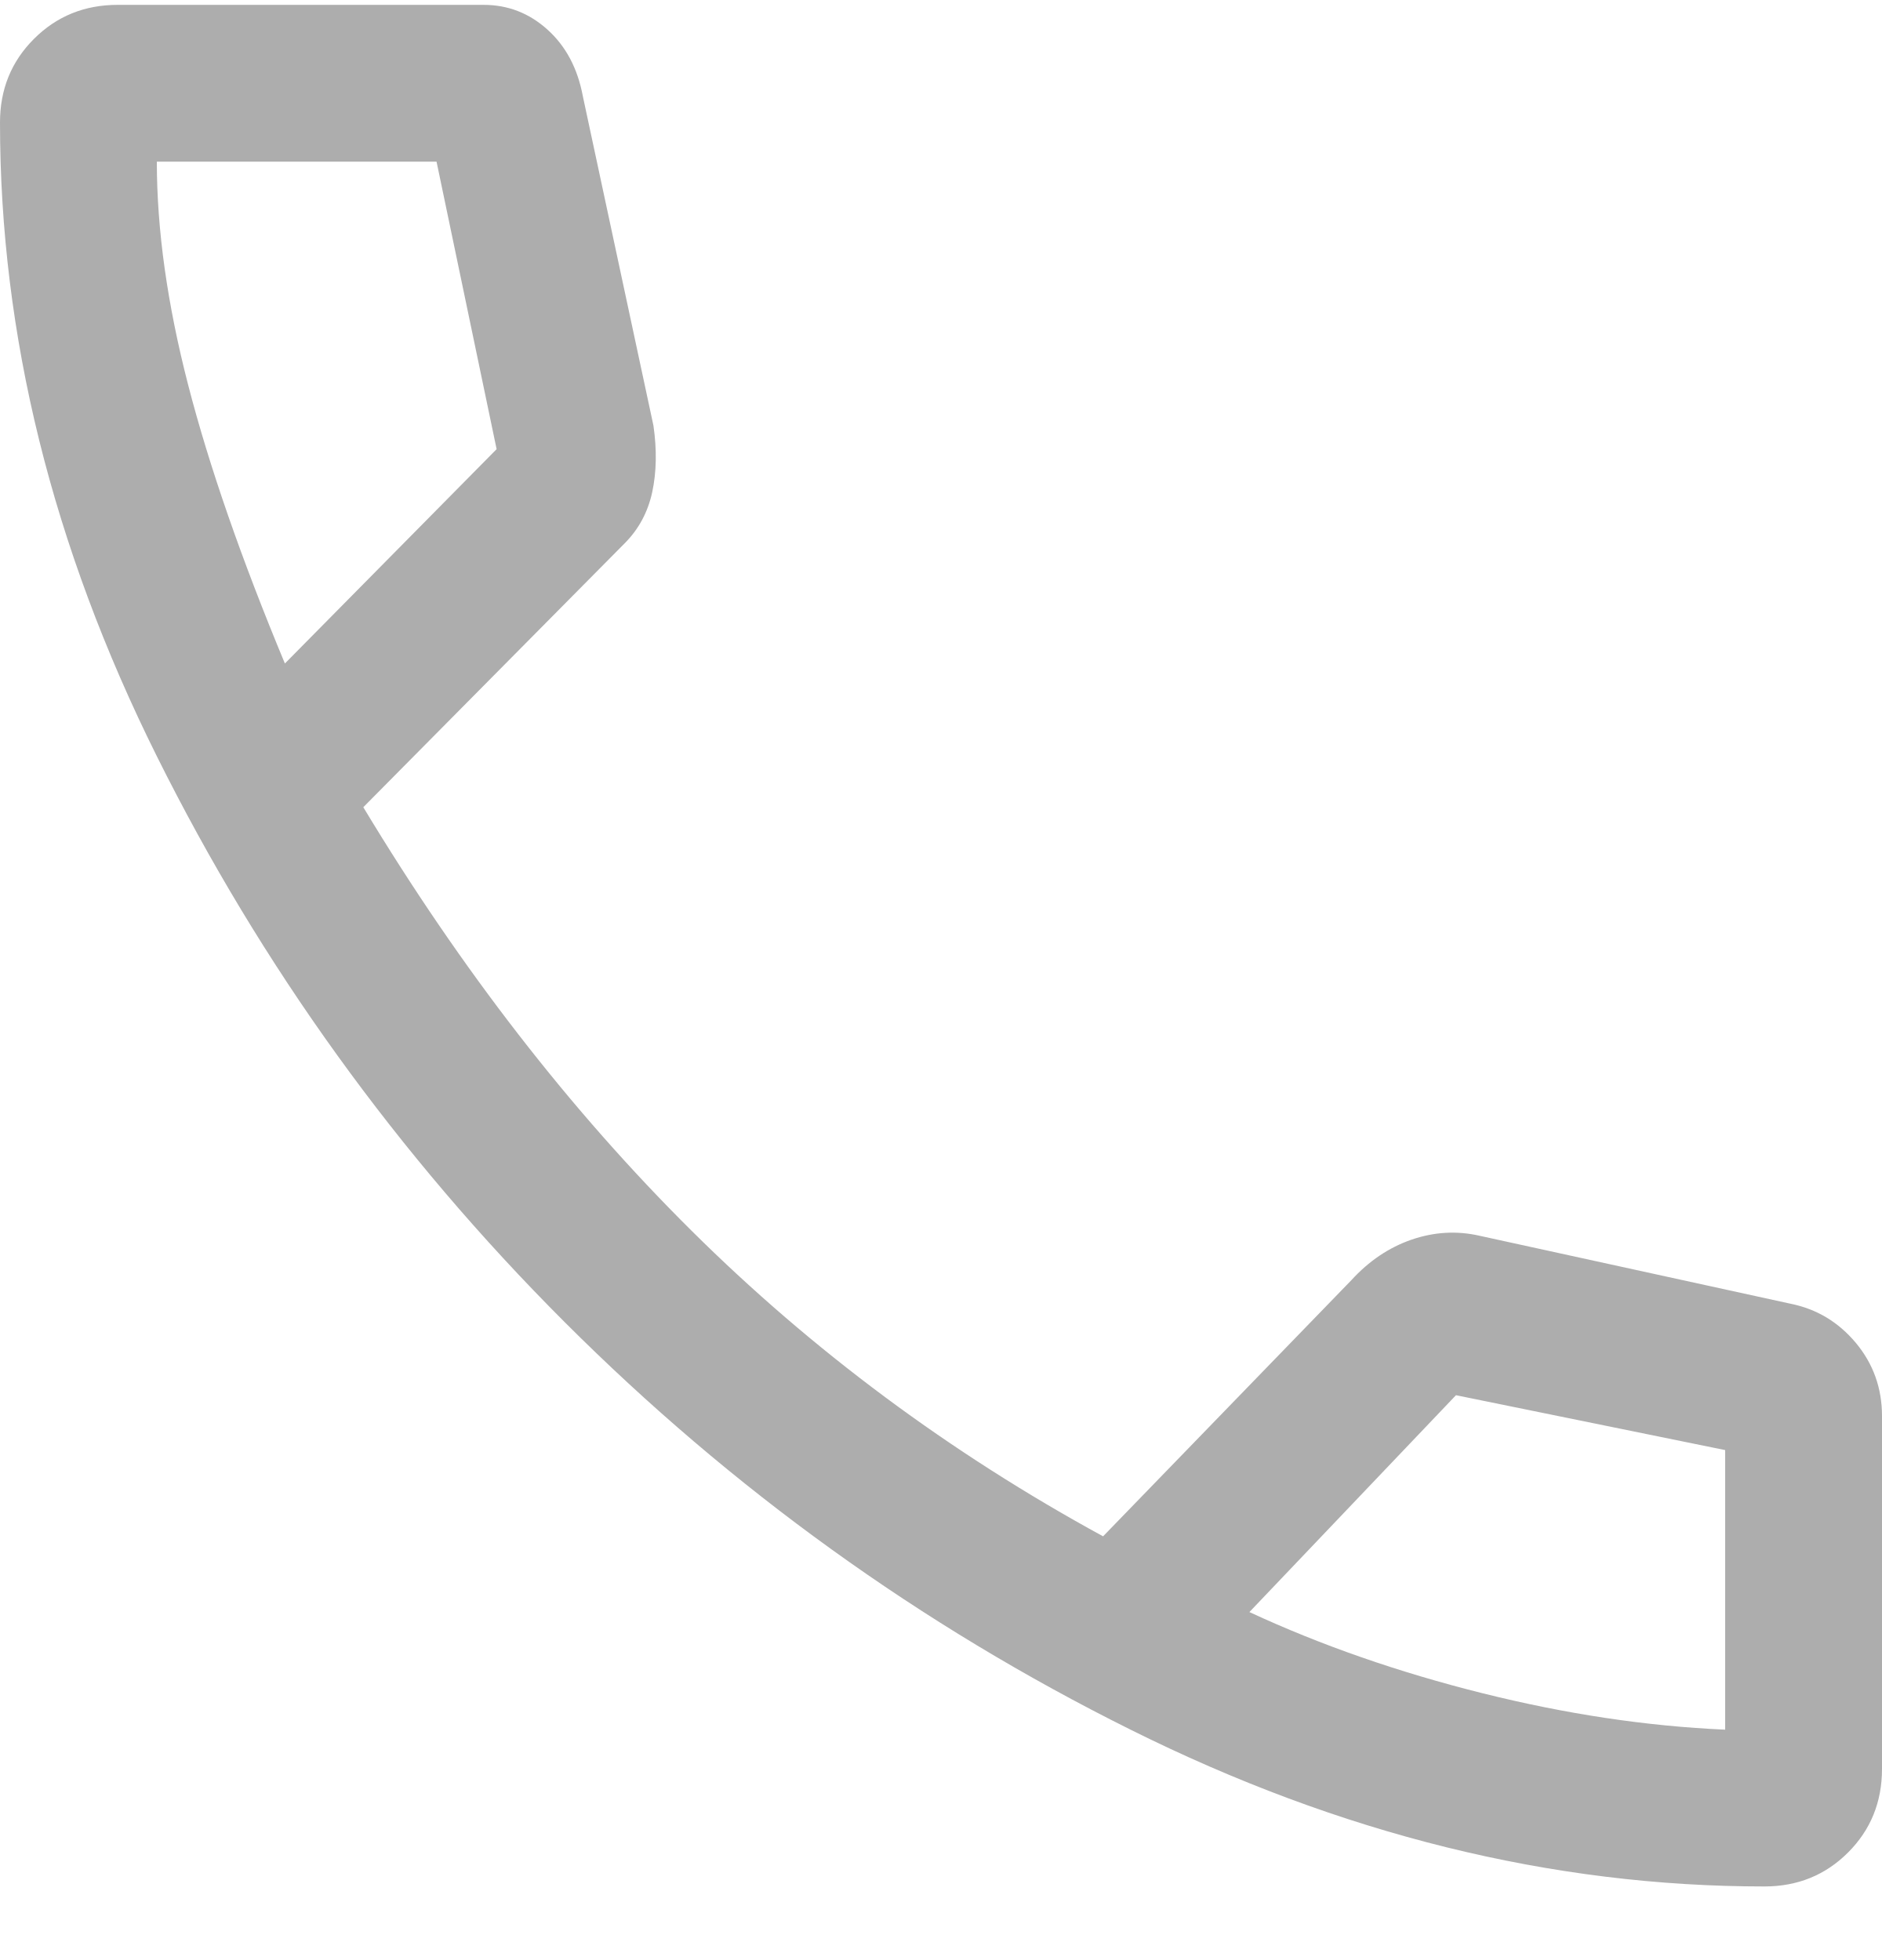
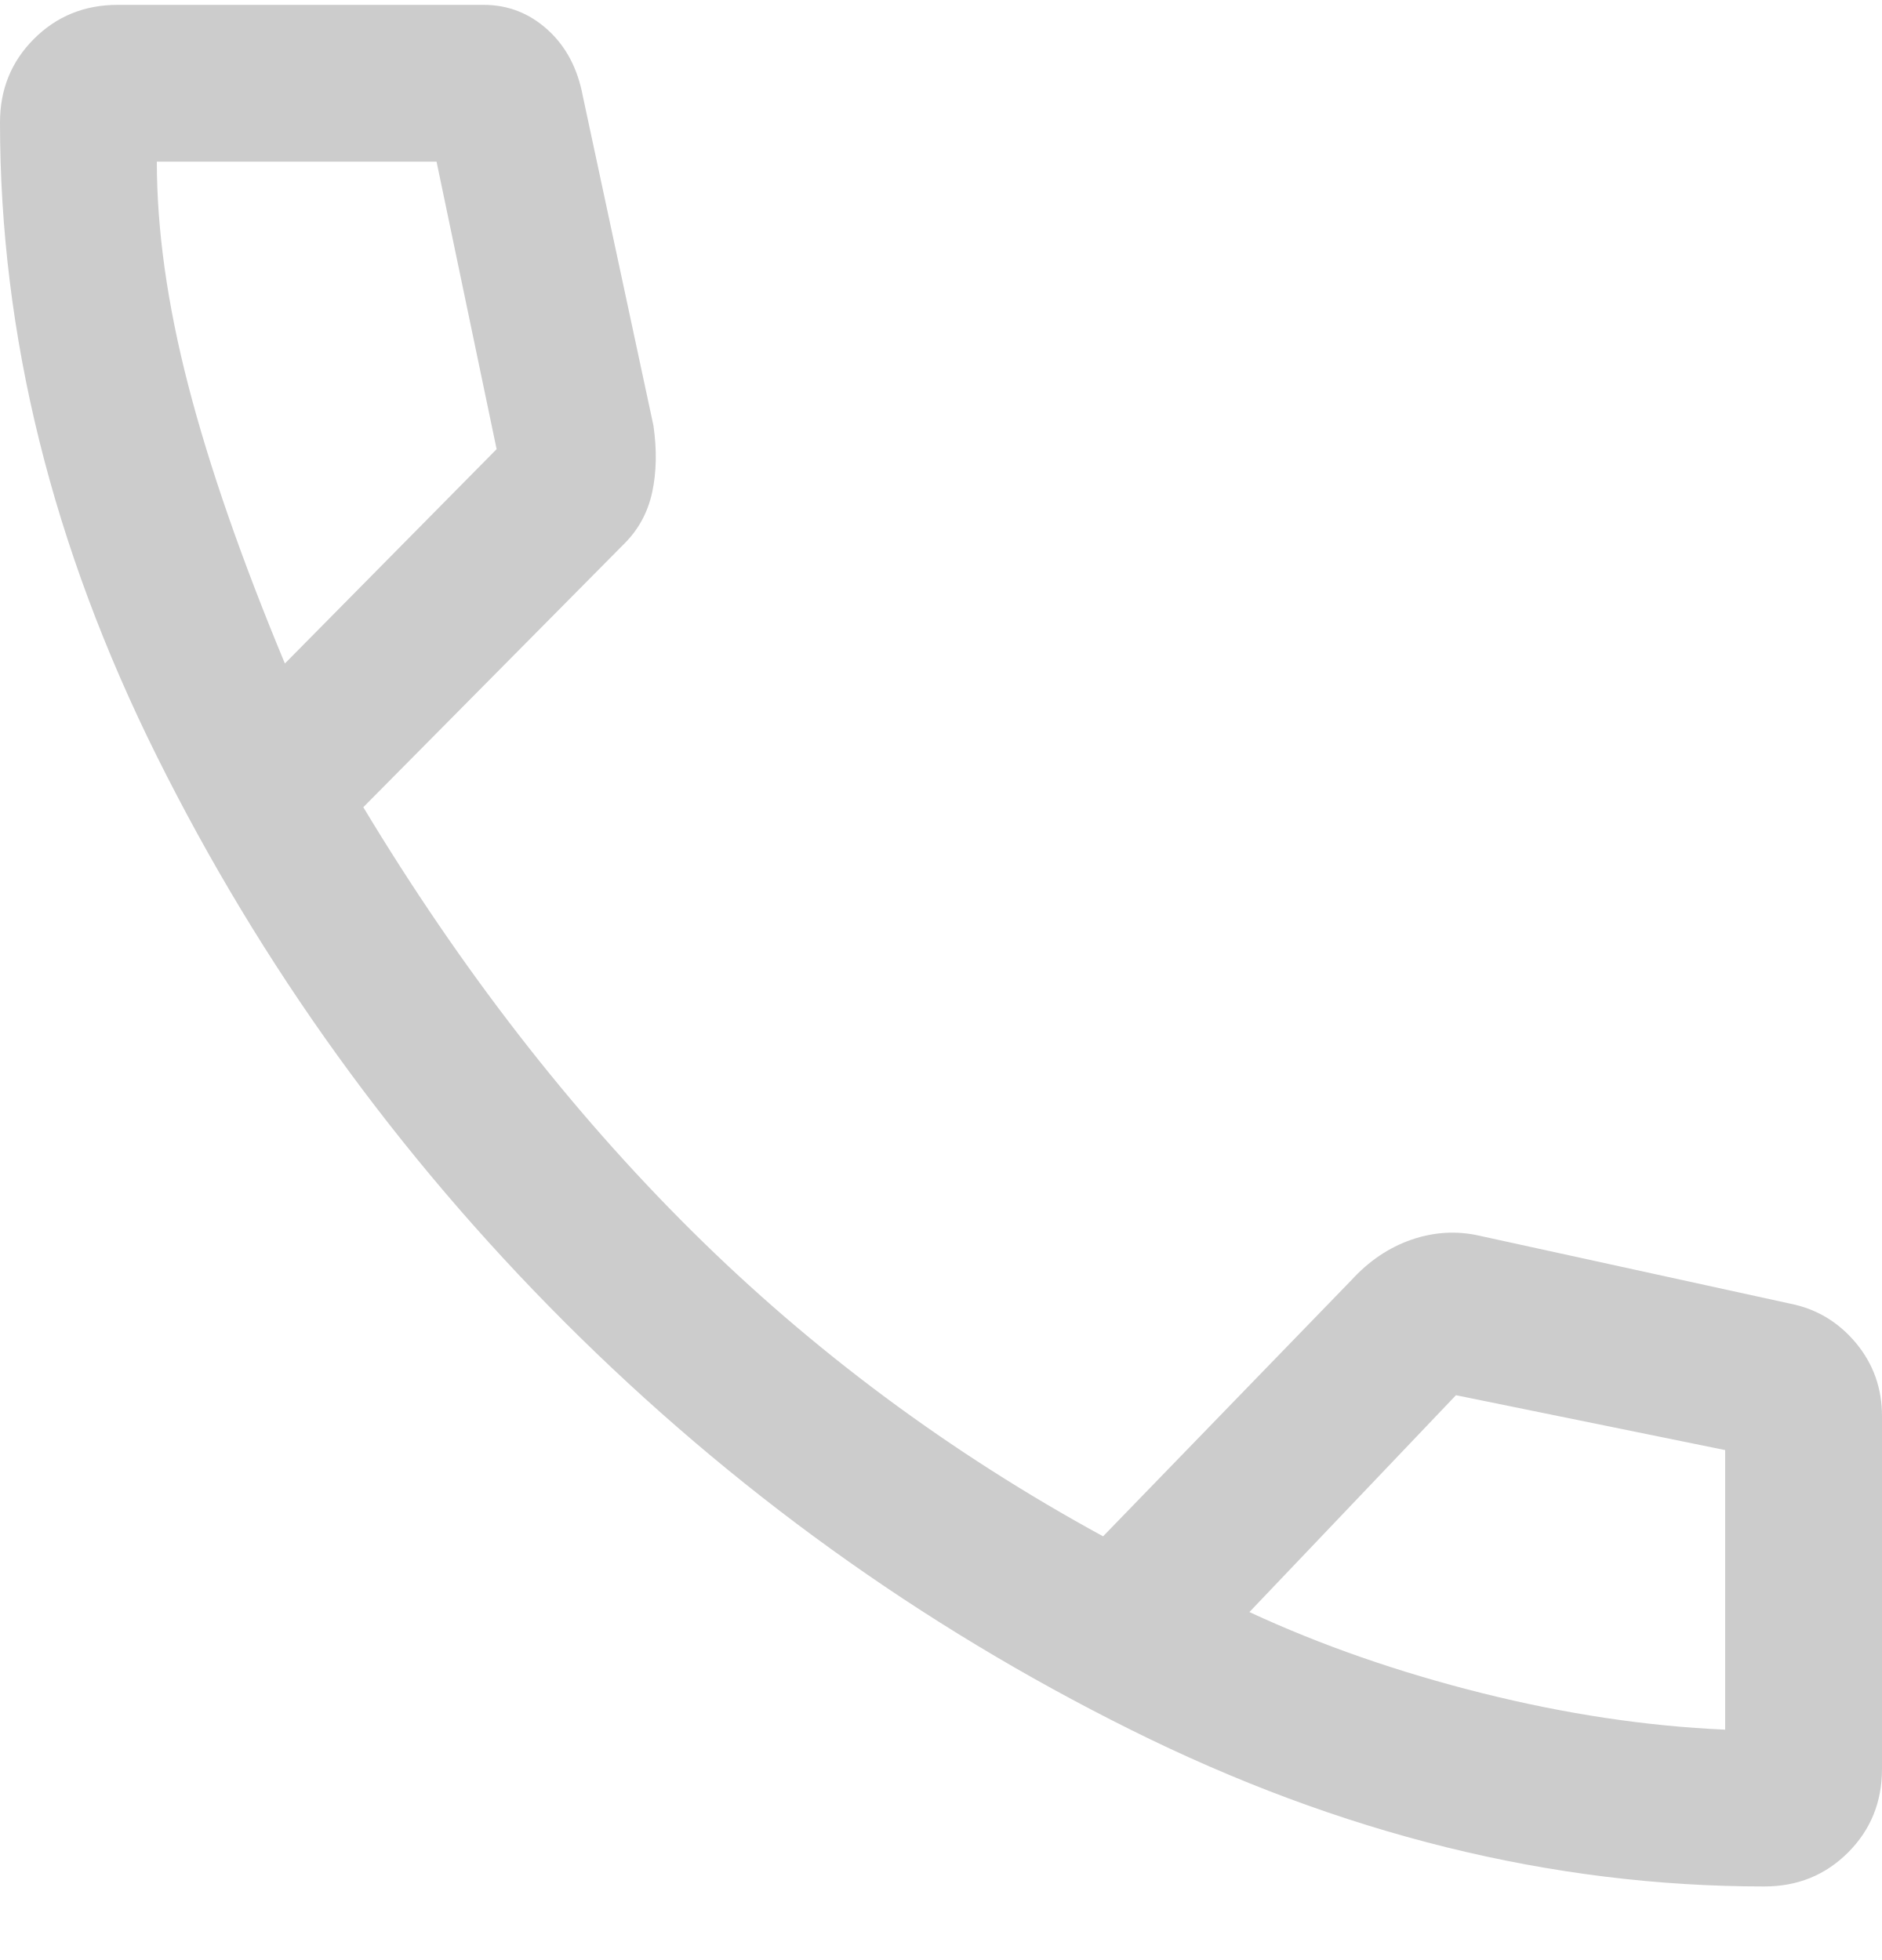
<svg xmlns="http://www.w3.org/2000/svg" width="24" height="25" viewBox="0 0 24 25" fill="none">
-   <path d="M22.5 24.062C19.789 24.062 17.094 23.396 14.417 22.062C11.739 20.729 9.333 18.996 7.2 16.863C5.067 14.729 3.333 12.324 2 9.646C0.667 6.968 0 4.274 0 1.562C0 1.14 0.144 0.785 0.433 0.496C0.722 0.207 1.078 0.062 1.5 0.062H6.167C6.478 0.062 6.75 0.168 6.983 0.379C7.217 0.59 7.367 0.874 7.433 1.229L8.333 5.429C8.378 5.74 8.372 6.024 8.317 6.279C8.261 6.535 8.144 6.751 7.967 6.929L4.633 10.296C5.878 12.363 7.272 14.162 8.817 15.696C10.361 17.229 12.111 18.529 14.067 19.596L17.233 16.329C17.456 16.085 17.711 15.912 18 15.812C18.289 15.713 18.578 15.696 18.867 15.762L22.833 16.629C23.167 16.696 23.444 16.863 23.667 17.129C23.889 17.396 24 17.707 24 18.062V22.562C24 22.985 23.856 23.34 23.567 23.629C23.278 23.918 22.922 24.062 22.5 24.062ZM3.633 8.463L6.333 5.729L5.567 2.062H2C2 2.929 2.133 3.879 2.4 4.912C2.667 5.946 3.078 7.129 3.633 8.463ZM15.933 20.562C16.844 20.985 17.833 21.329 18.9 21.596C19.967 21.863 21 22.018 22 22.062V18.496L18.567 17.796L15.933 20.562Z" fill="#ADADAD" />
+   <path d="M22.5 24.062C19.789 24.062 17.094 23.396 14.417 22.062C11.739 20.729 9.333 18.996 7.2 16.863C5.067 14.729 3.333 12.324 2 9.646C0.667 6.968 0 4.274 0 1.562C0 1.14 0.144 0.785 0.433 0.496C0.722 0.207 1.078 0.062 1.5 0.062H6.167C6.478 0.062 6.75 0.168 6.983 0.379C7.217 0.59 7.367 0.874 7.433 1.229L8.333 5.429C8.378 5.74 8.372 6.024 8.317 6.279C8.261 6.535 8.144 6.751 7.967 6.929L4.633 10.296C5.878 12.363 7.272 14.162 8.817 15.696C10.361 17.229 12.111 18.529 14.067 19.596L17.233 16.329C17.456 16.085 17.711 15.912 18 15.812C18.289 15.713 18.578 15.696 18.867 15.762L22.833 16.629C23.167 16.696 23.444 16.863 23.667 17.129C23.889 17.396 24 17.707 24 18.062V22.562C24 22.985 23.856 23.34 23.567 23.629C23.278 23.918 22.922 24.062 22.5 24.062ZM3.633 8.463L6.333 5.729L5.567 2.062H2C2 2.929 2.133 3.879 2.4 4.912C2.667 5.946 3.078 7.129 3.633 8.463ZM15.933 20.562C16.844 20.985 17.833 21.329 18.9 21.596C19.967 21.863 21 22.018 22 22.062V18.496L18.567 17.796L15.933 20.562Z" fill="#CCCCCC" />
</svg>
